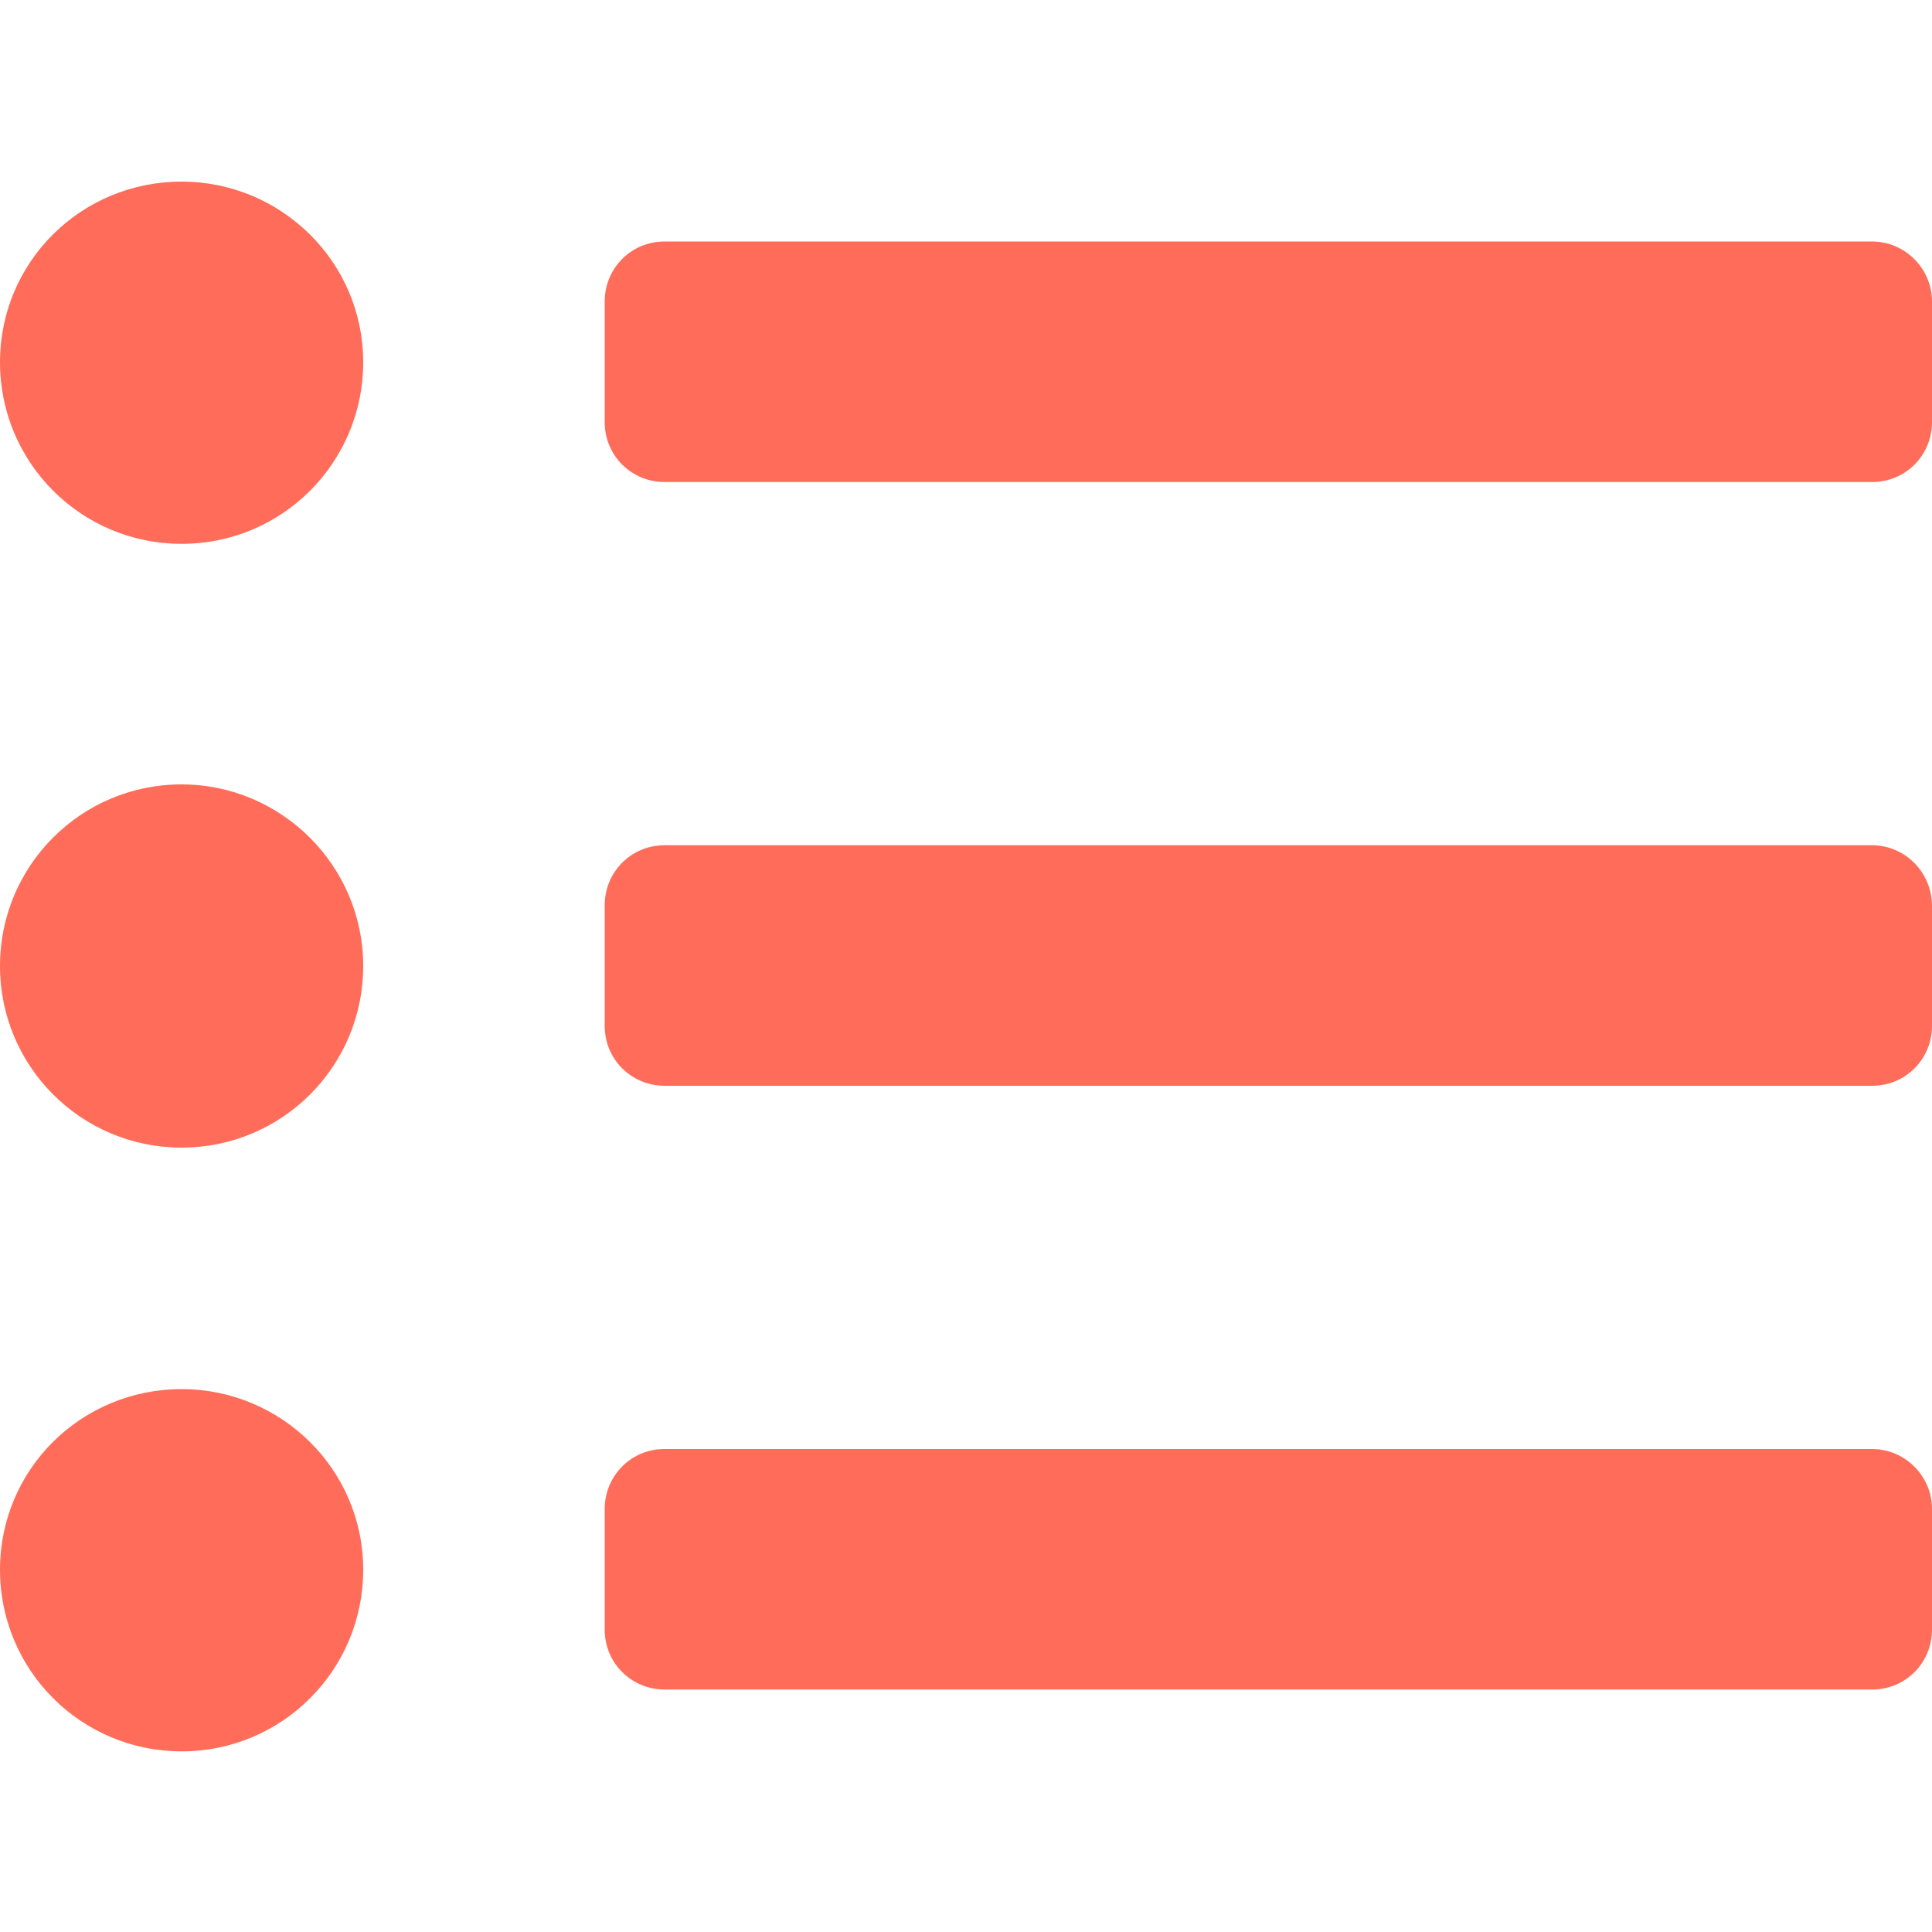
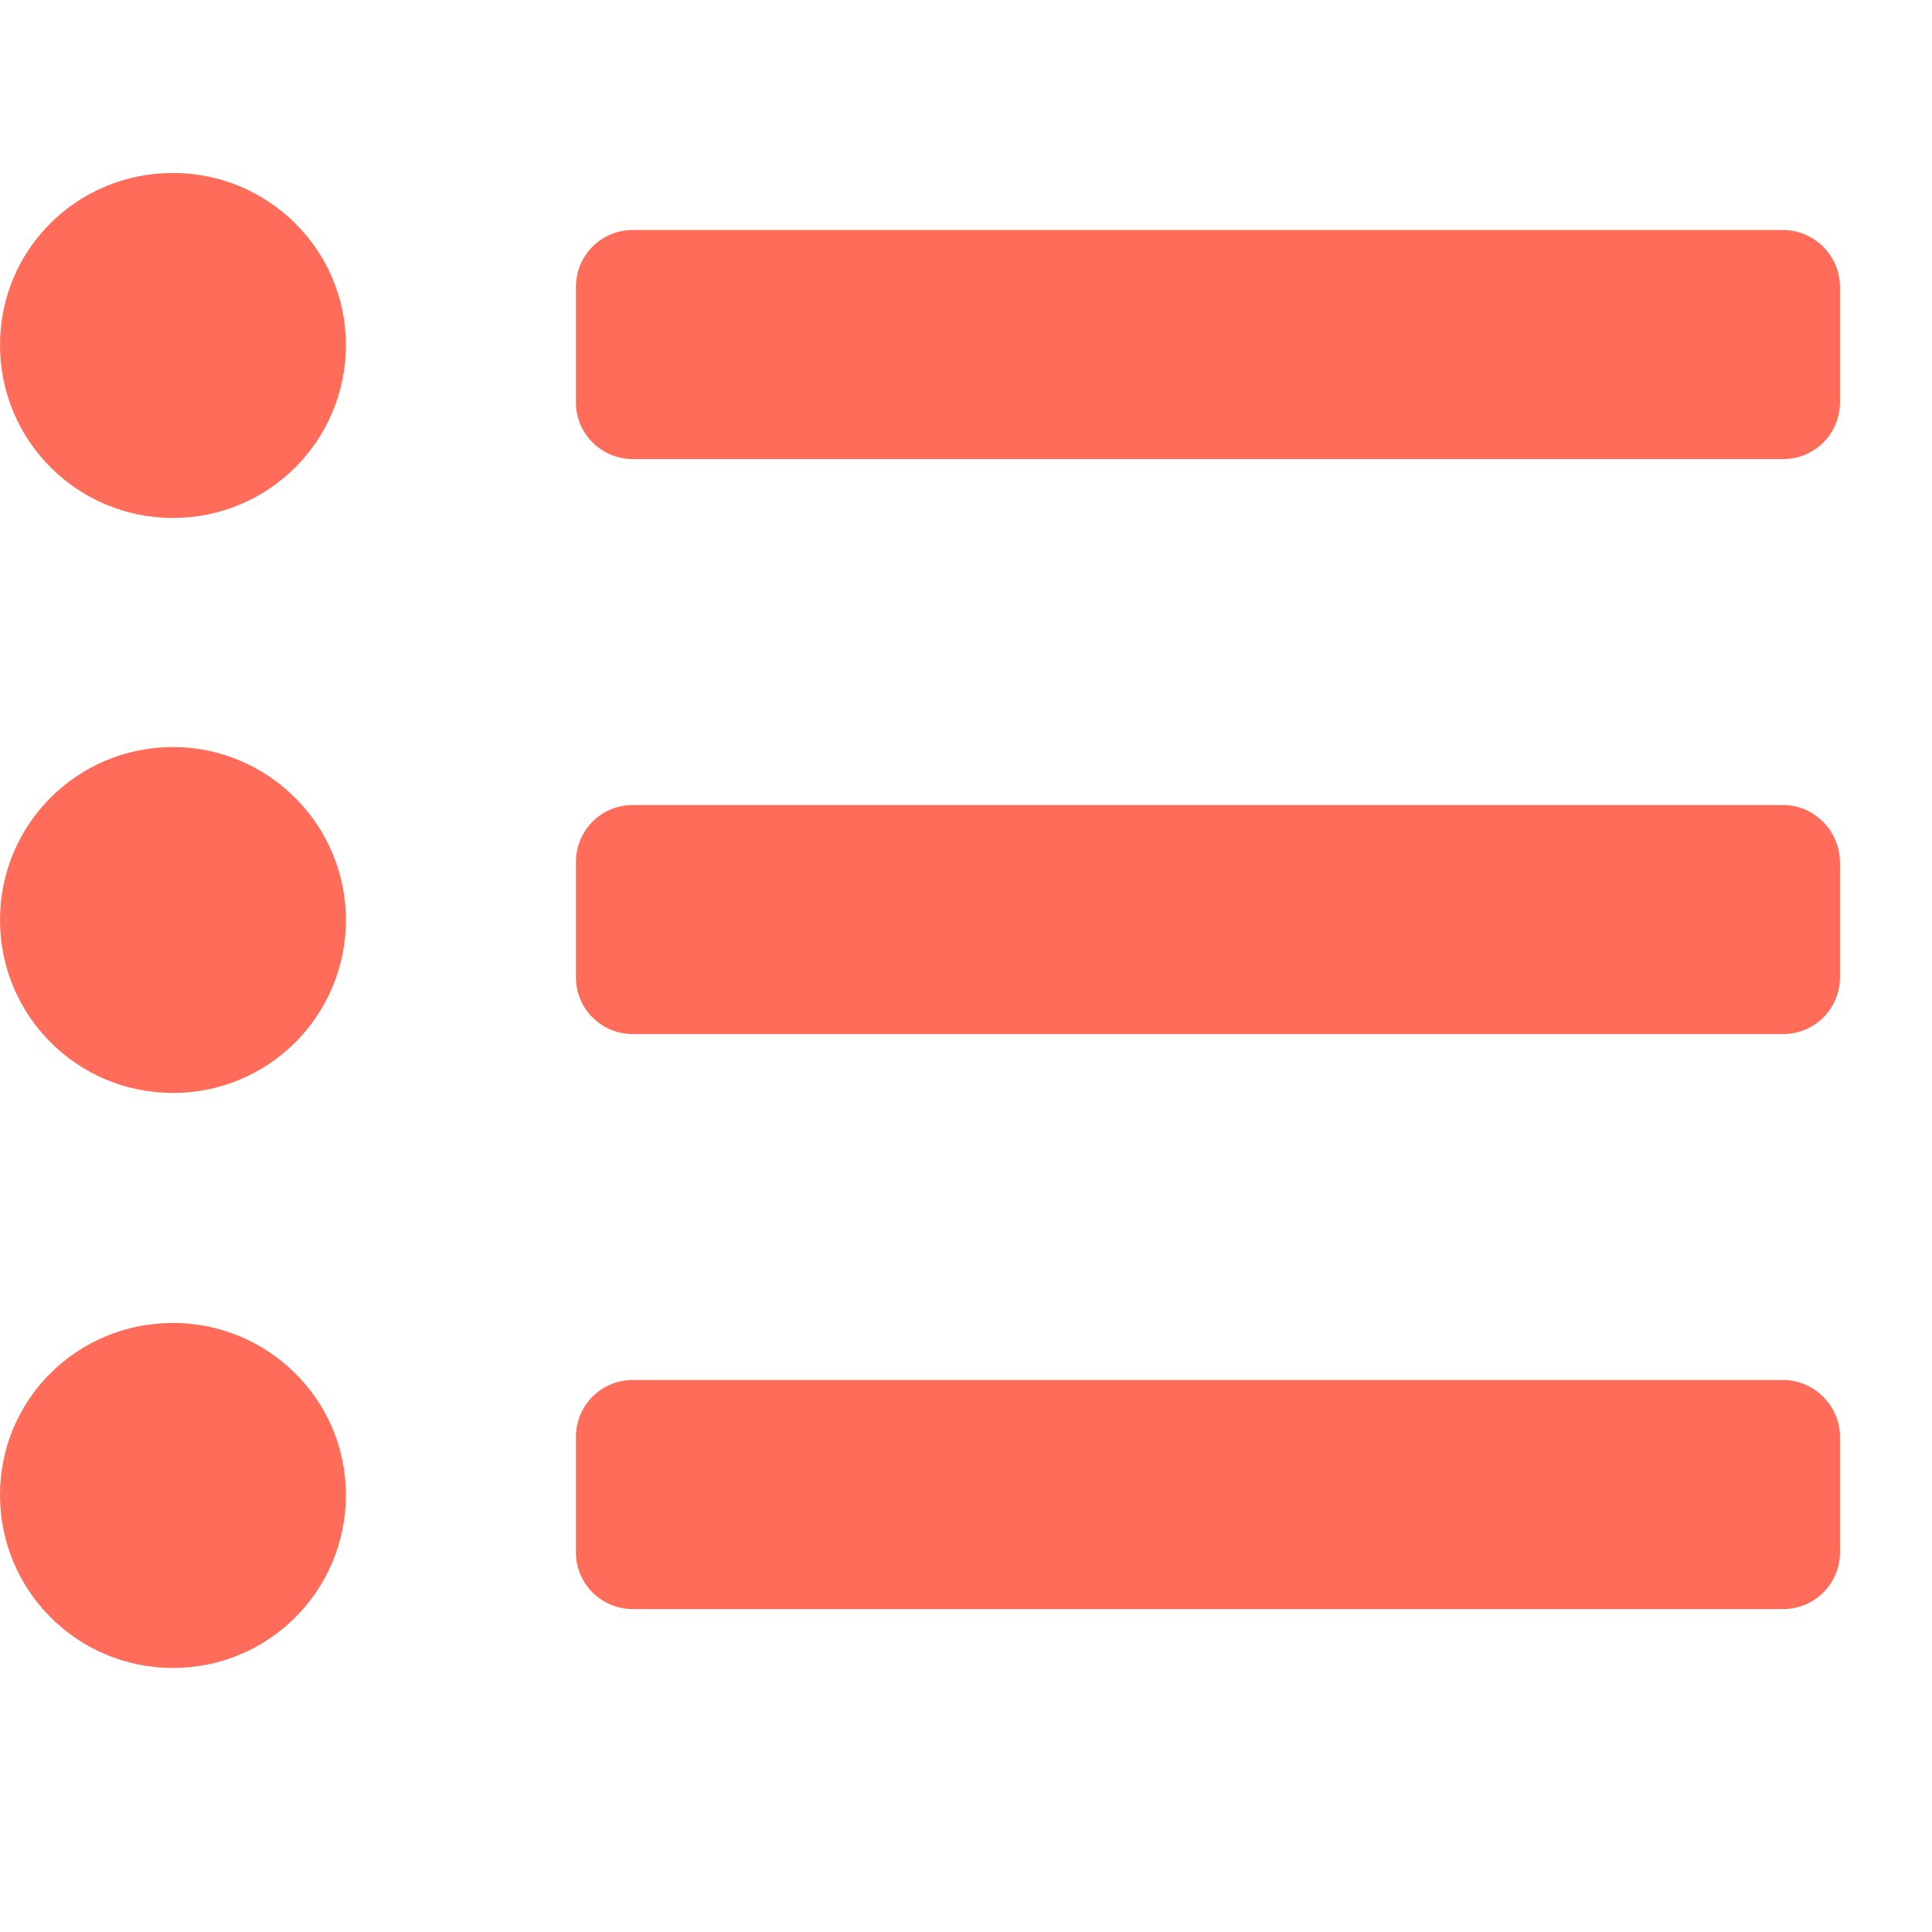
- <svg xmlns="http://www.w3.org/2000/svg" version="1.1" id="Layer_1" focusable="false" x="0px" y="0px" viewBox="0 0 200 200" style="enable-background:new 0 0 200 200;" xml:space="preserve">
+ <svg xmlns="http://www.w3.org/2000/svg" version="1.1" id="Layer_1" focusable="false" x="0px" y="0px" viewBox="0 0 210 210" style="enable-background:new 0 0 210 210;" xml:space="preserve">
  <style type="text/css">
	.st0{fill:#FF6D5A;}
</style>
  <path class="st0" d="M18.8,18.8C8.4,18.8,0,27.1,0,37.5s8.4,18.8,18.8,18.8s18.8-8.4,18.8-18.8S29.1,18.8,18.8,18.8z M18.8,81.2  C8.4,81.2,0,89.6,0,100s8.4,18.8,18.8,18.8s18.8-8.4,18.8-18.8S29.1,81.2,18.8,81.2z M18.8,143.8C8.4,143.8,0,152.1,0,162.5  s8.4,18.8,18.8,18.8s18.8-8.4,18.8-18.8S29.1,143.8,18.8,143.8z M193.8,150h-125c-3.5,0-6.2,2.8-6.2,6.2v12.5c0,3.5,2.8,6.2,6.2,6.2  h125c3.5,0,6.2-2.8,6.2-6.2v-12.5C200,152.8,197.2,150,193.8,150z M193.8,25h-125c-3.5,0-6.2,2.8-6.2,6.2v12.5  c0,3.5,2.8,6.2,6.2,6.2h125c3.5,0,6.2-2.8,6.2-6.2V31.2C200,27.8,197.2,25,193.8,25z M193.8,87.5h-125c-3.5,0-6.2,2.8-6.2,6.2v12.5  c0,3.5,2.8,6.2,6.2,6.2h125c3.5,0,6.2-2.8,6.2-6.2V93.8C200,90.3,197.2,87.5,193.8,87.5z" />
</svg>
